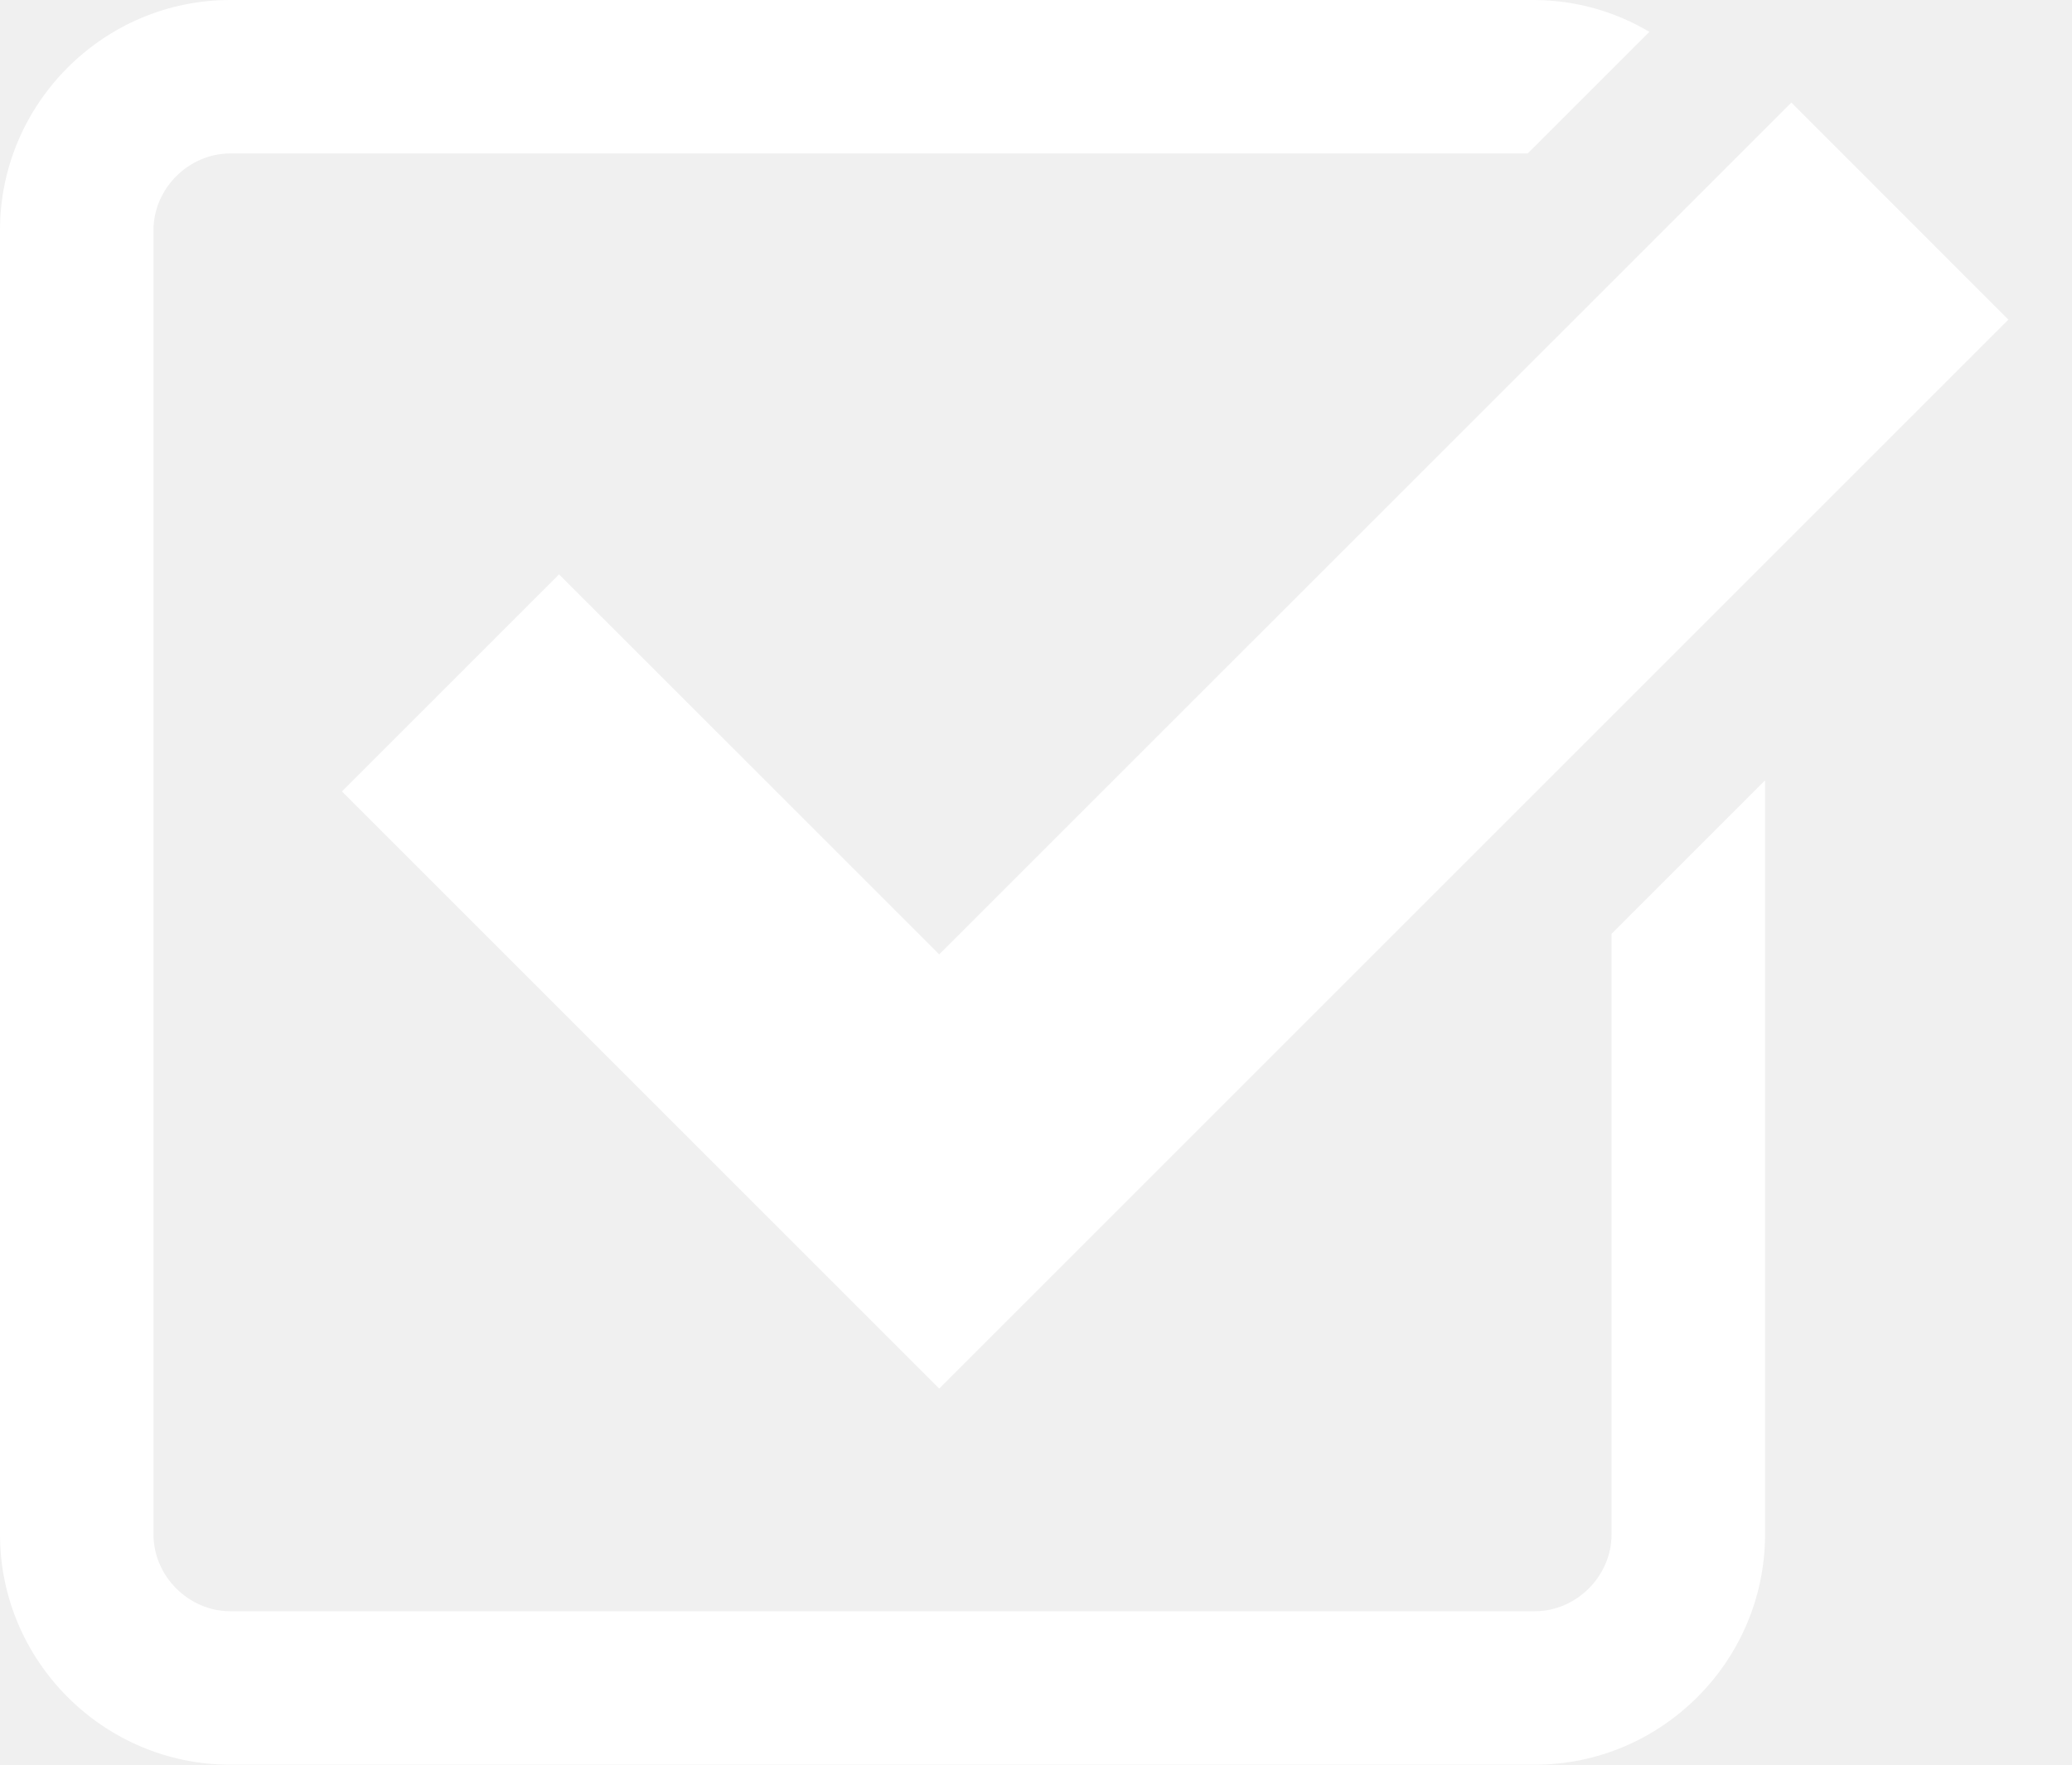
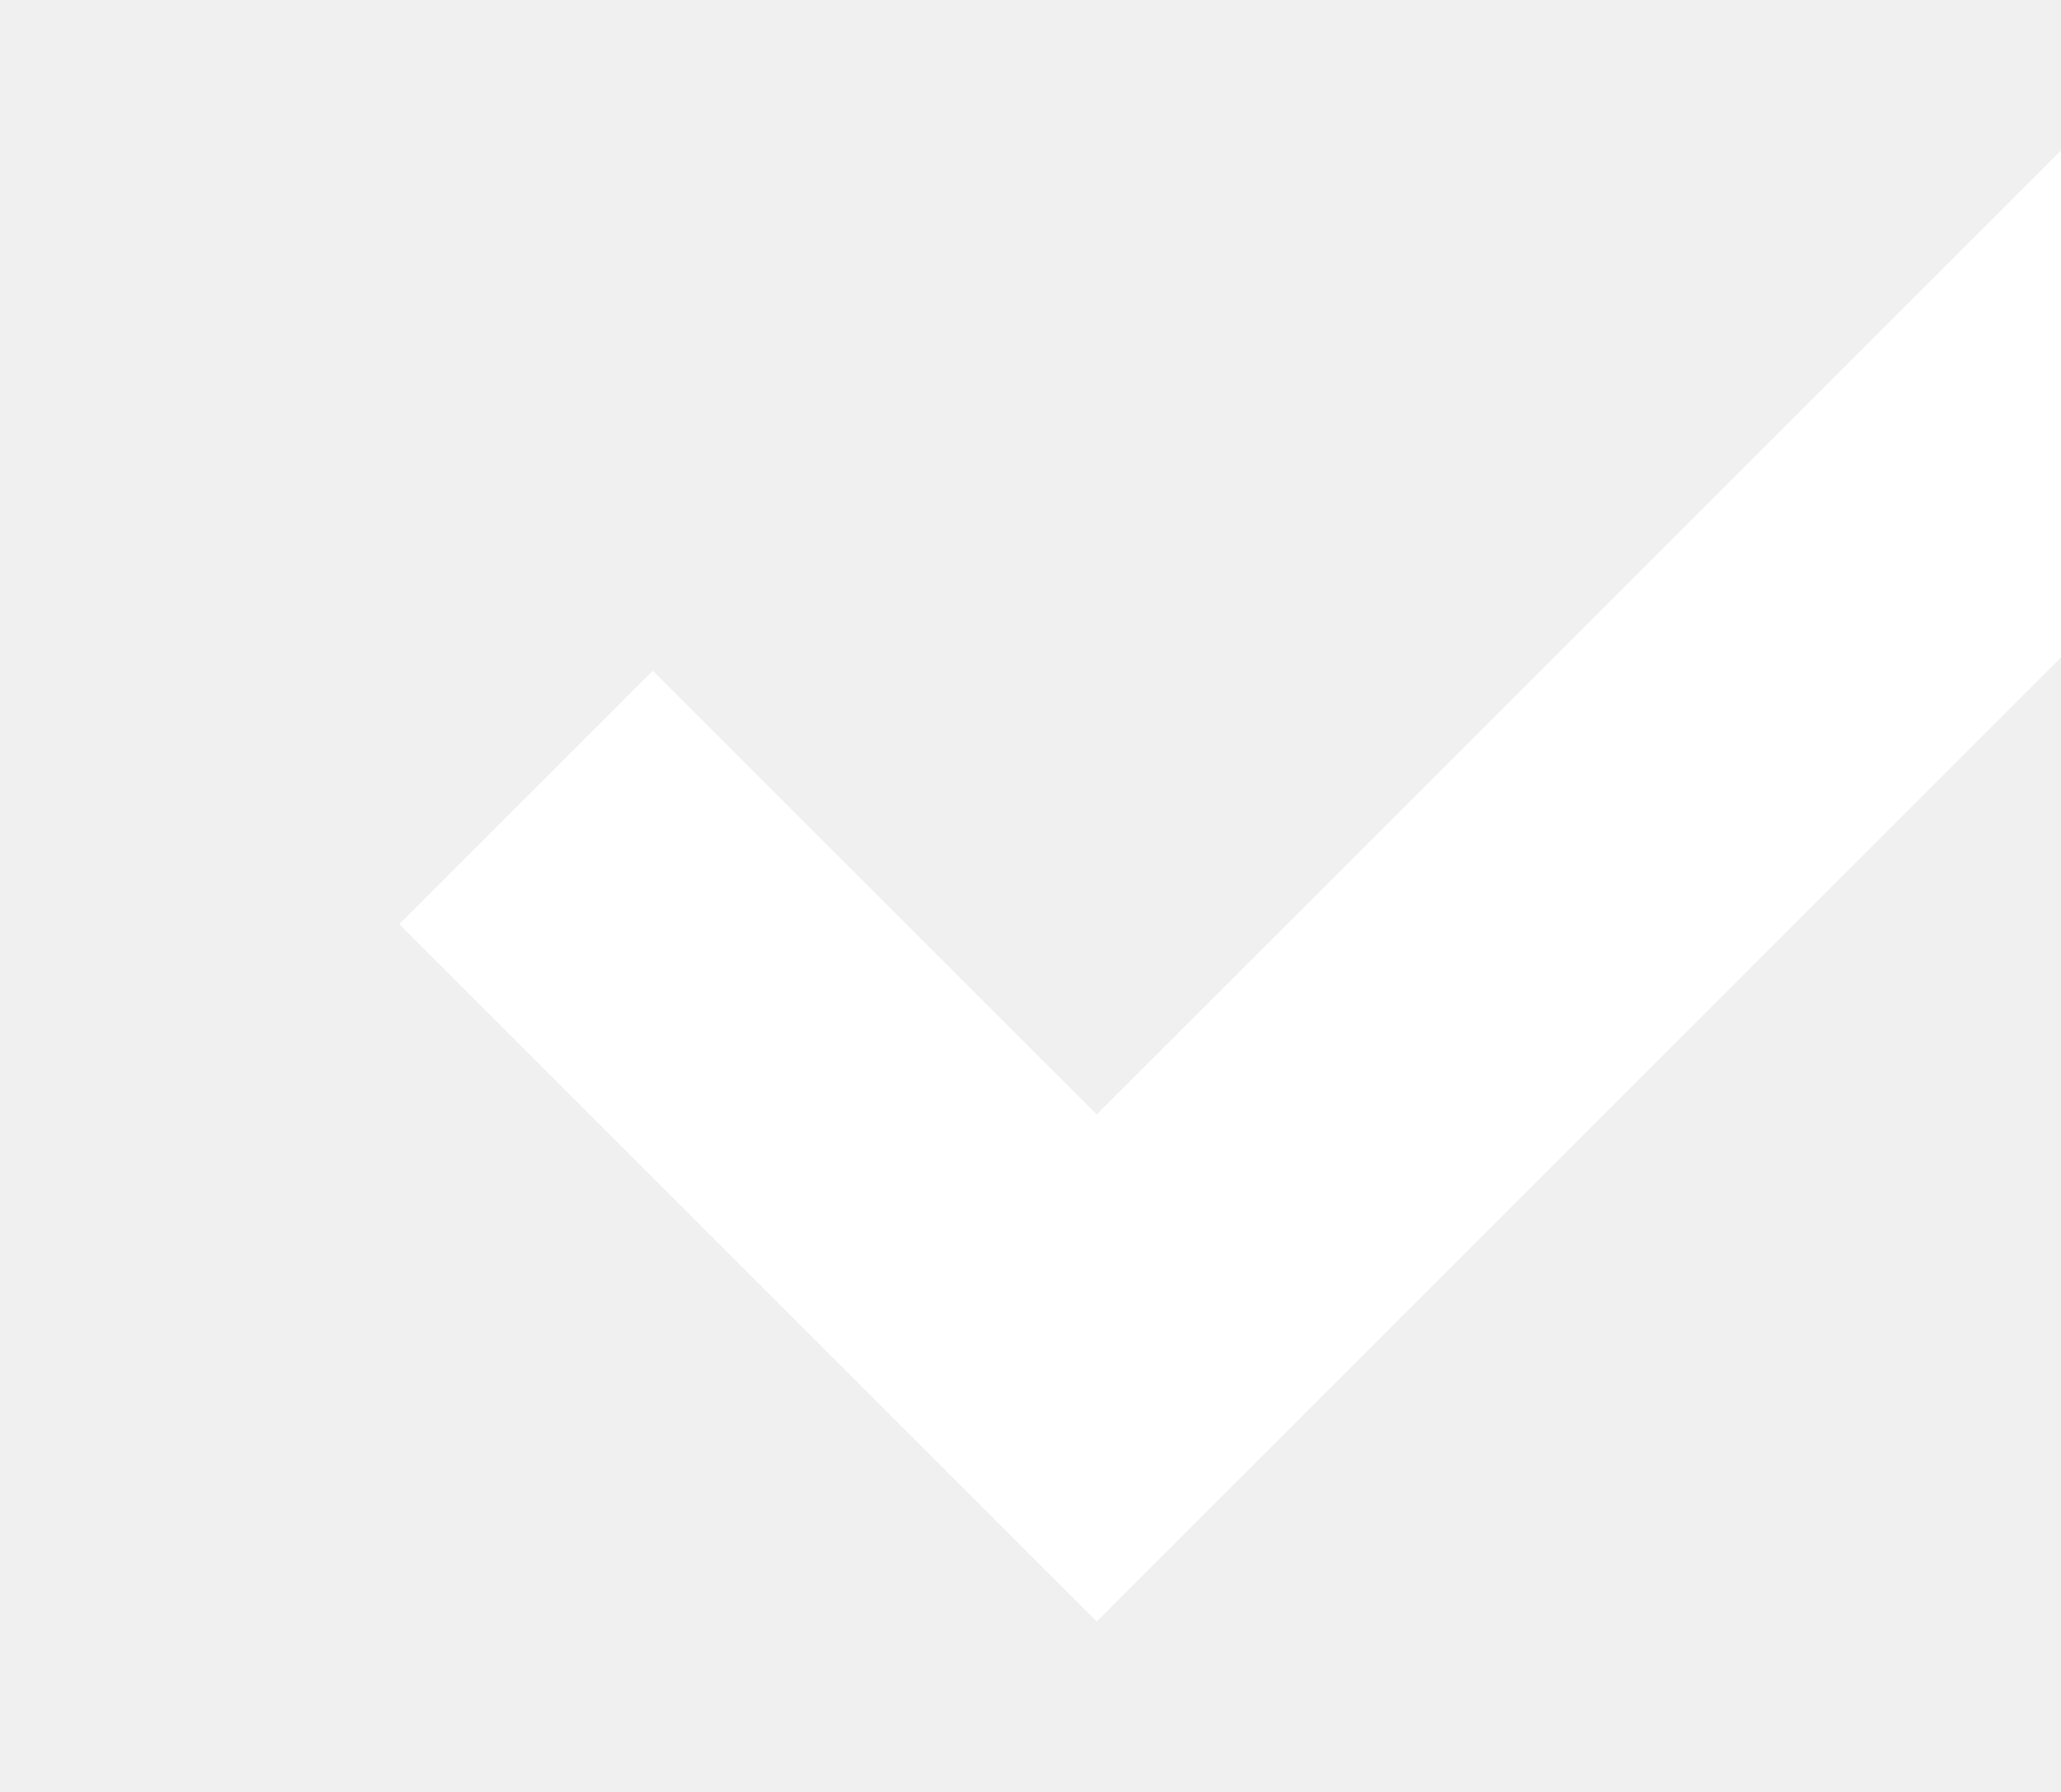
- <svg xmlns="http://www.w3.org/2000/svg" width="27" height="23" viewBox="0 0 27 23">
-   <path fill="#FFF" d="M7.285 7.486l-2.829 2.829 7.783 7.783L26.171 4.166l-2.828-2.829-11.104 11.102z" />
-   <path fill="#FFF" d="M21 20c0 .542-.458 1-1 1H3c-.542 0-1-.458-1-1V3c0-.542.458-1 1-1h16.908L21.493.415A2.96 2.96 0 0 0 20 0H3C1.35 0 0 1.35 0 3v17c0 1.65 1.35 3 3 3h17c1.65 0 3-1.35 3-3v-9.829l-2 2V20z" />
+ <svg xmlns="http://www.w3.org/2000/svg" width="23" height="20" viewBox="0 0 23  20">
+   <path fill="#FFFFFF" d="M7.285 7.486l-2.829 2.829 7.783 7.783L26.171 4.166l-2.828-2.829-11.104 11.102z" />
</svg>
